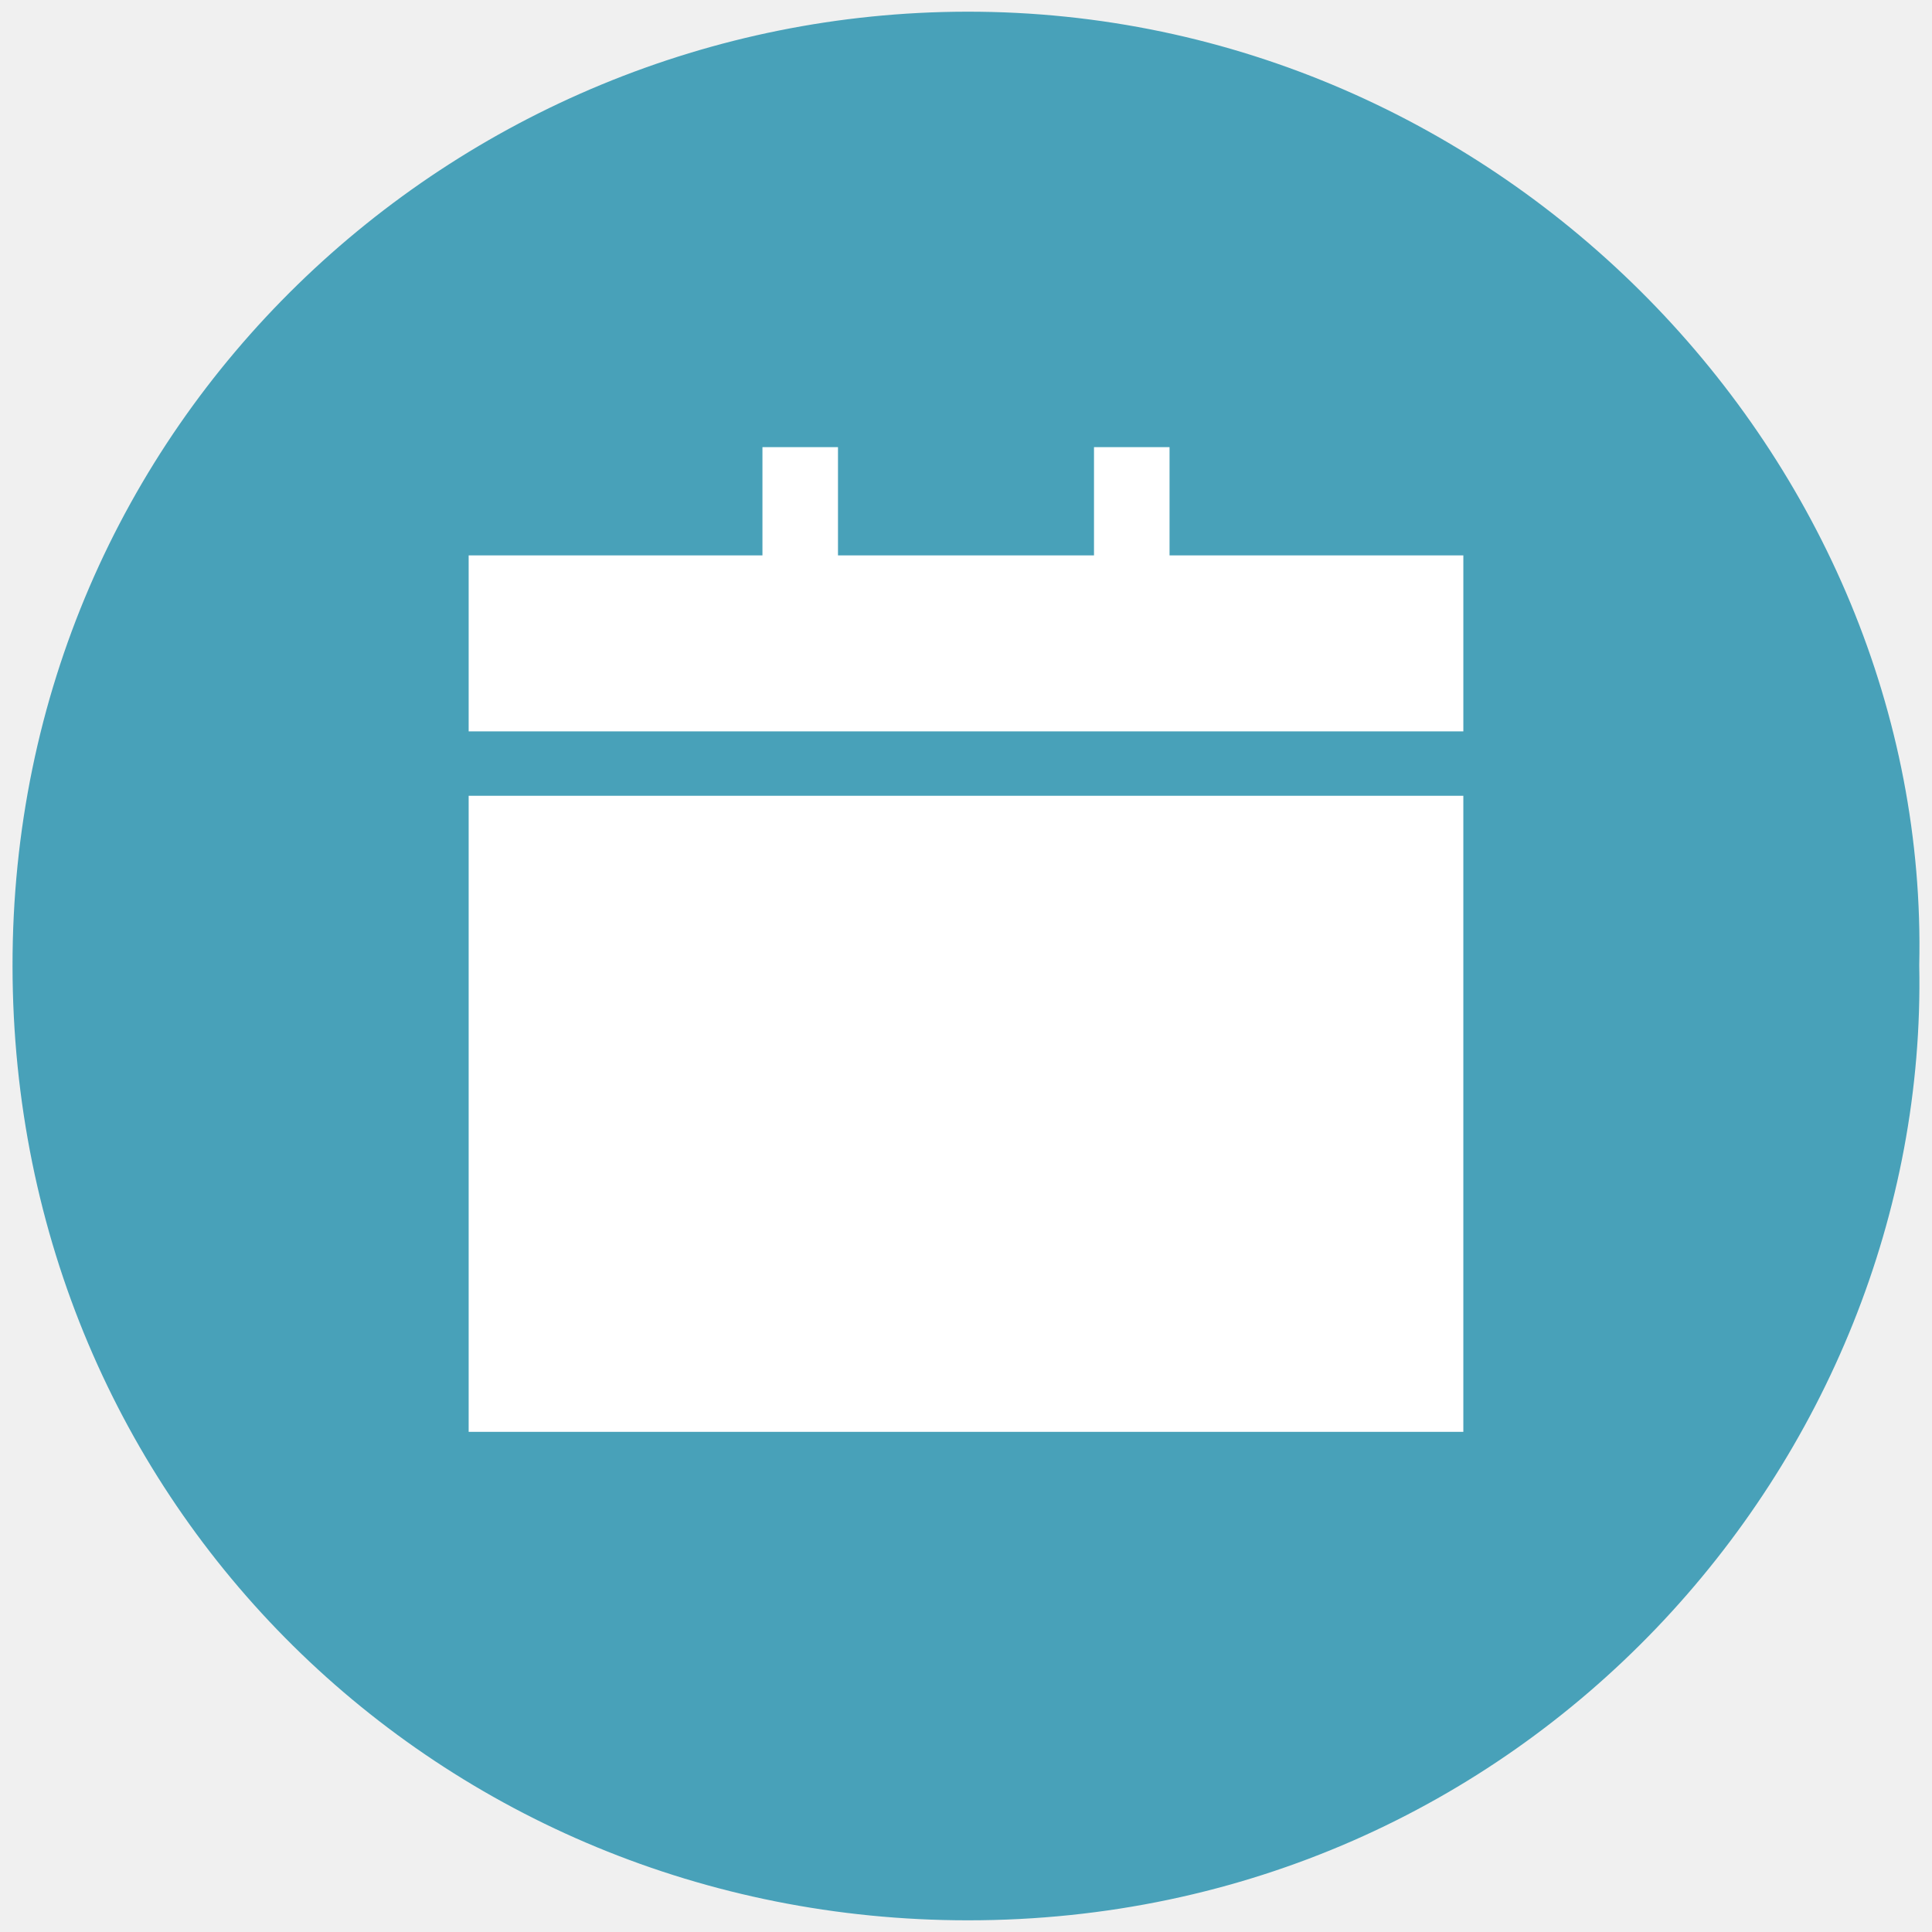
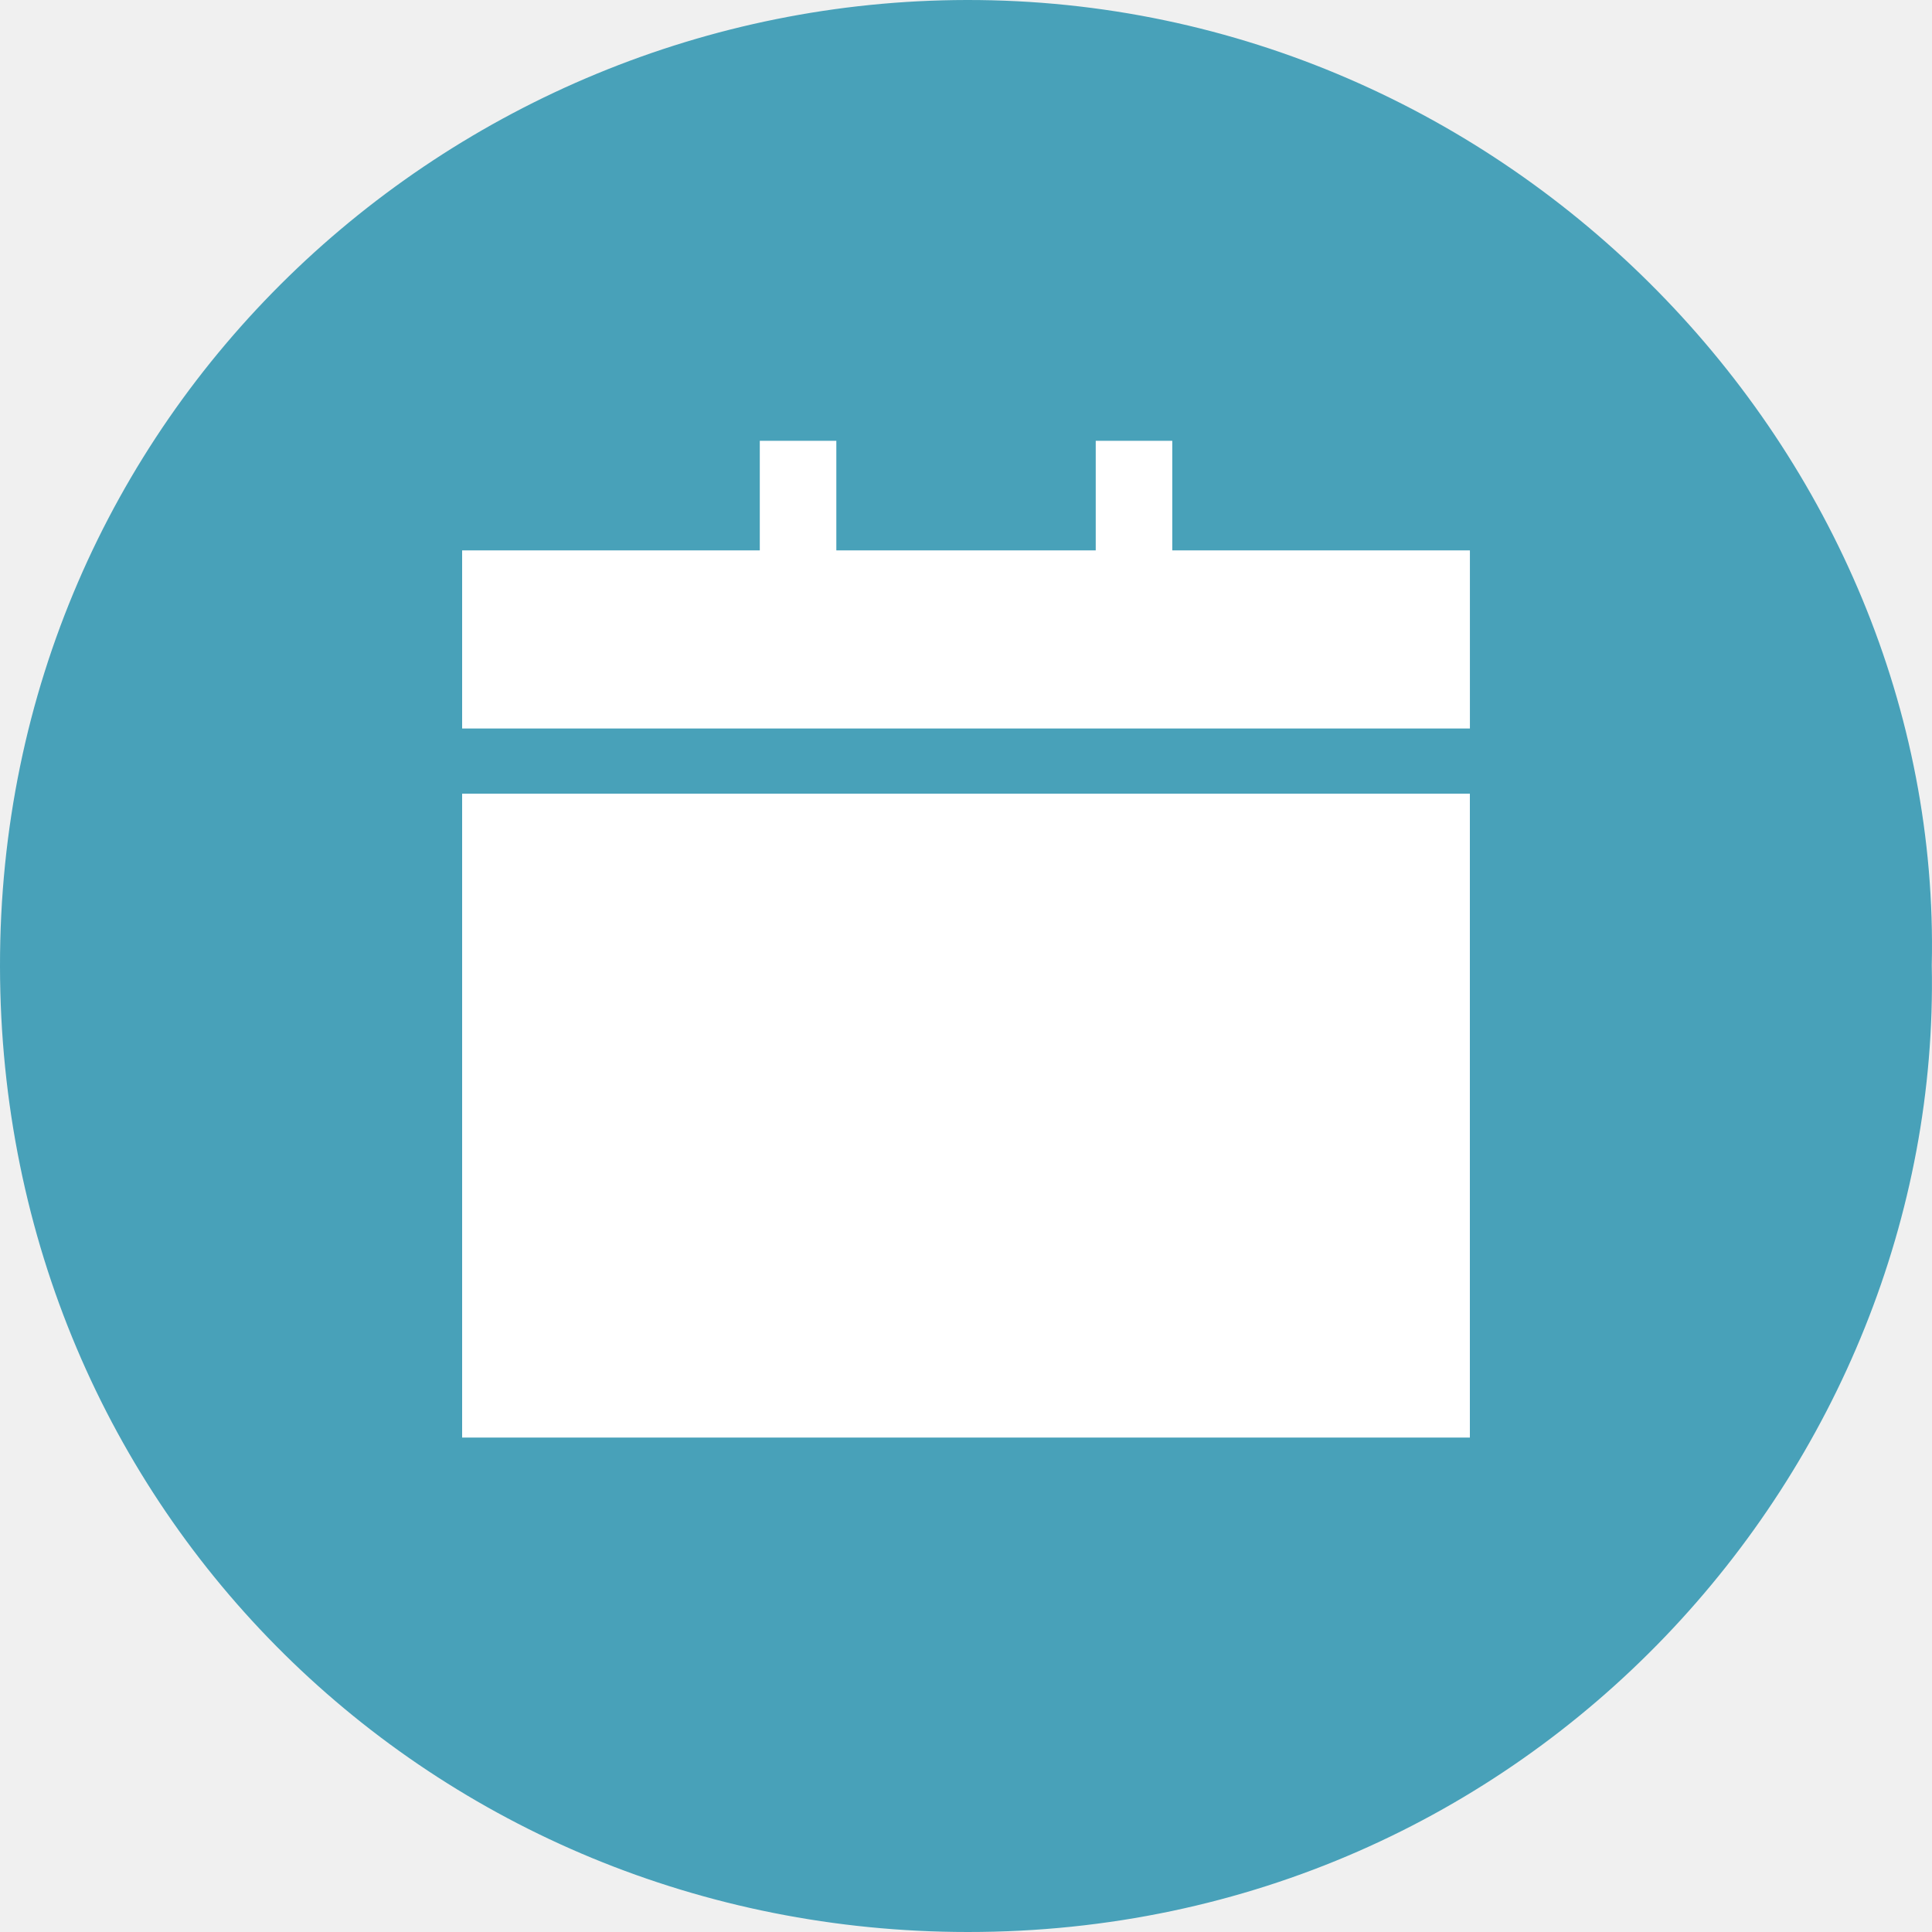
- <svg xmlns="http://www.w3.org/2000/svg" version="1.1" id="Layer_1" x="0px" y="0px" width="218.65px" height="218.652px" viewBox="0 0 218.65 218.652" enable-background="new 0 0 218.65 218.652" xml:space="preserve">
-   <rect x="32.981" y="41.615" fill="#FFFFFF" width="153.254" height="135.127" />
-   <path fill="#48A1B9" d="M109.376,1.323C51.555,1.426,1.338,47.578,1.418,109.376c0.078,61.166,48.618,107.931,108.096,107.954  c63.051,0.025,108.82-52.095,107.694-108.076C218.491,52.123,170.07,1.214,109.376,1.323z M165.612,162.048H53.04V90.06h112.571  V162.048z M165.612,82.77H53.04V62.858h33.249V50.605h8.549v12.253h28.974V50.605h8.55v12.253h33.25V82.77z" />
+ <svg xmlns="http://www.w3.org/2000/svg" version="1.1" id="Layer_1" x="0px" y="0px" width="60px" height="60px" viewBox="79.325 79.326 60 60" enable-background="new 79.325 79.326 60 60" xml:space="preserve">
+   <rect x="88.1" y="90.518" fill="#FFFFFF" width="42.607" height="37.534" />
+   <path fill="#48A1B9" d="M109.339,79.326c-16.075,0.028-30.036,12.848-30.014,30.014c0.022,16.99,13.517,29.98,30.053,29.986  c17.529,0.008,30.254-14.47,29.94-30.02C139.675,93.437,126.214,79.296,109.339,79.326z M124.973,123.97H93.677v-19.996h31.296  V123.97L124.973,123.97z M124.973,101.95H93.677v-5.531h9.244v-3.403h2.377v3.403h8.056v-3.403h2.377v3.403h9.243V101.95z" />
</svg>
